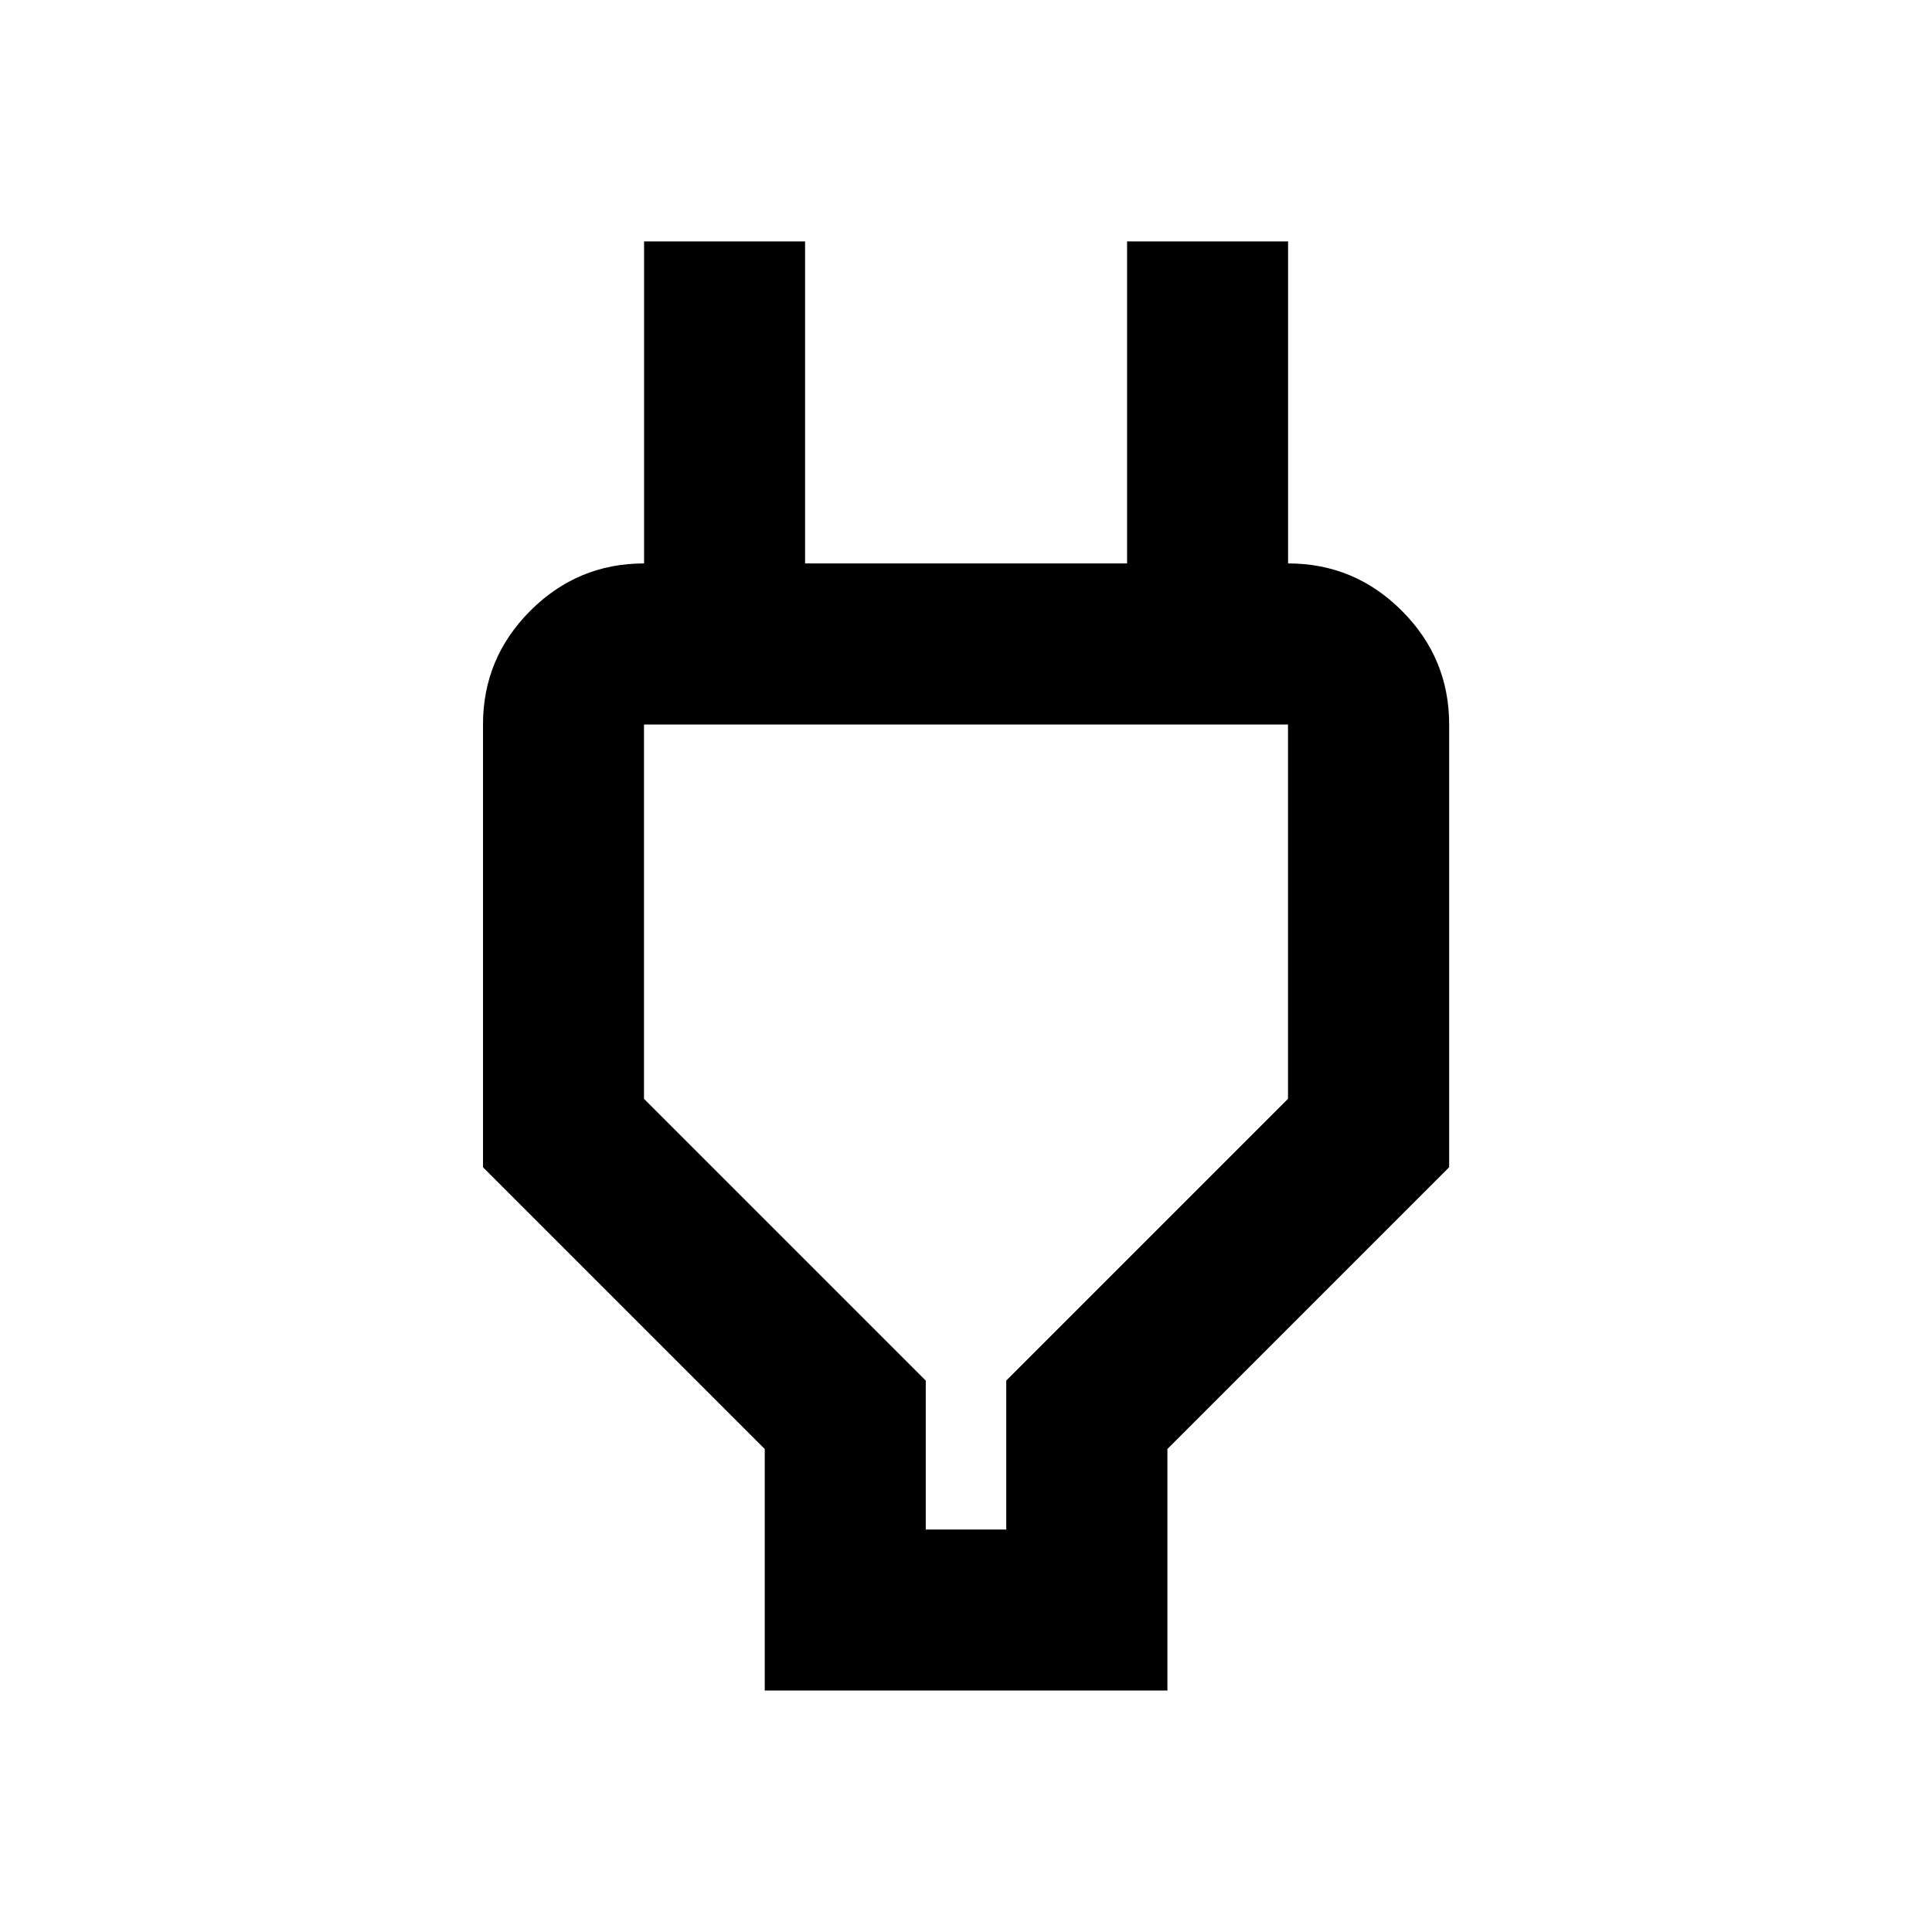
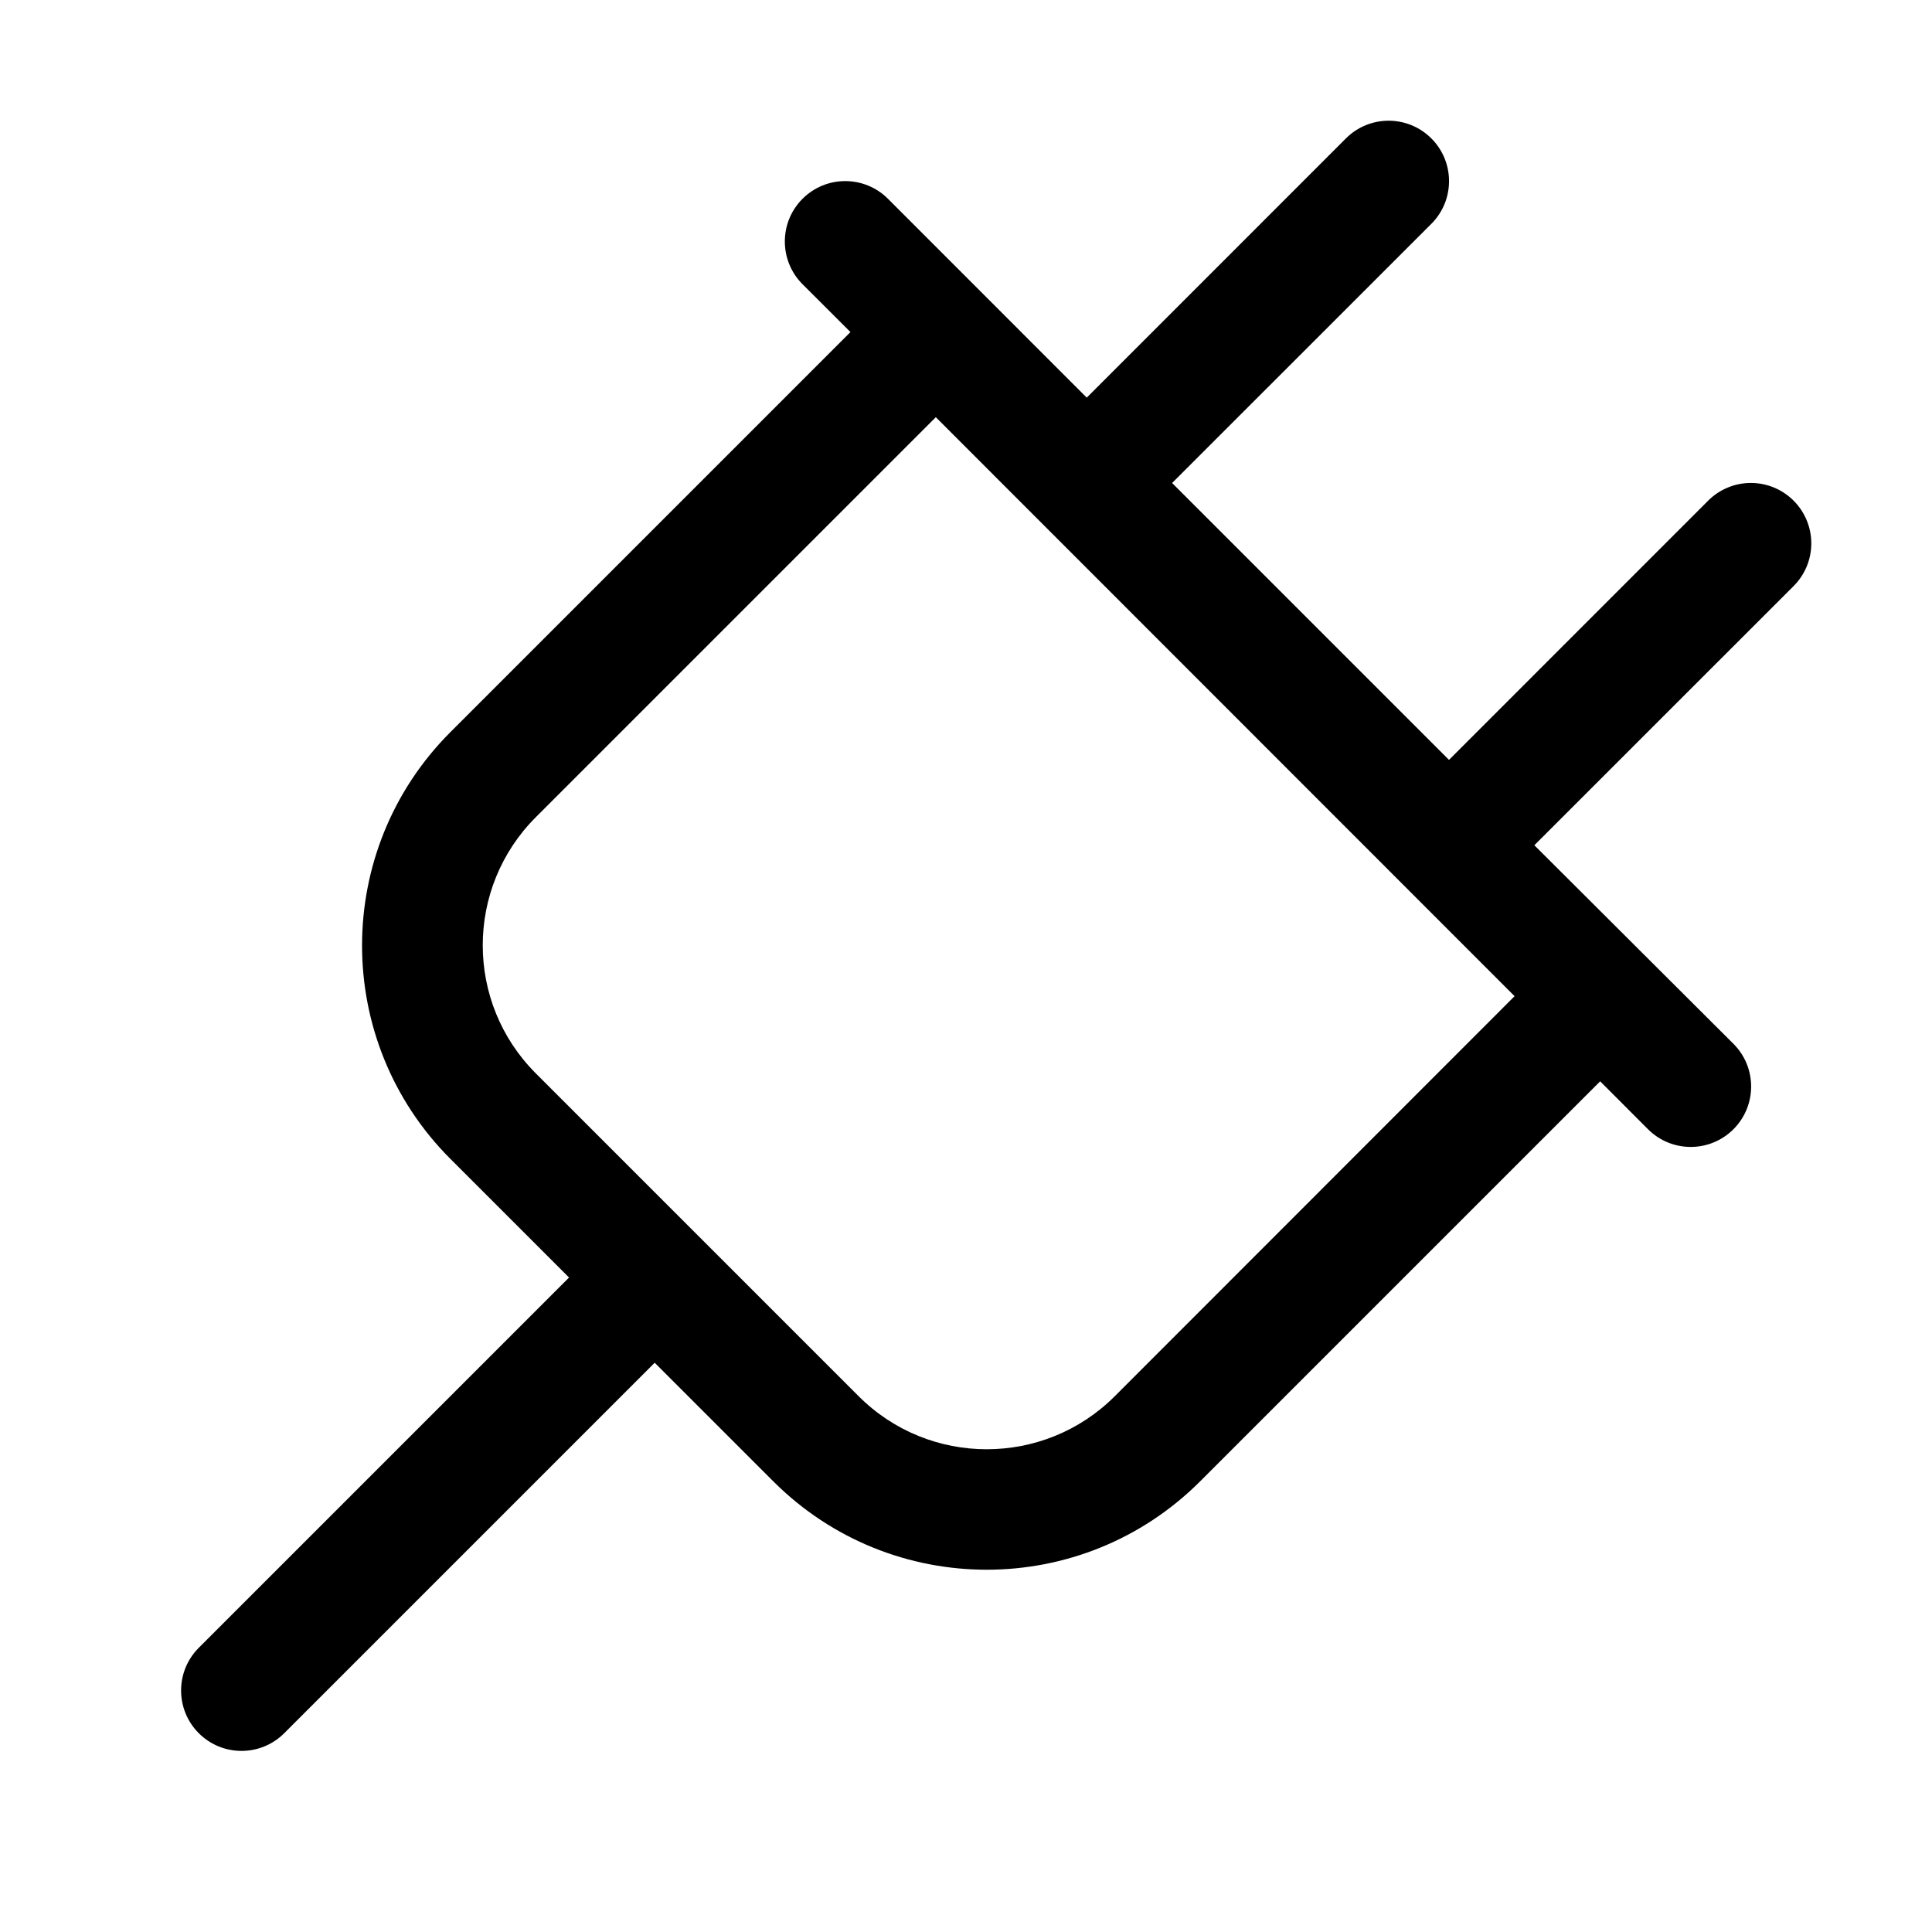
- <svg xmlns="http://www.w3.org/2000/svg" viewBox="0 0 24 24">
-   <path d="m11.5 19h1v-1.85l3.5-3.5v-4.65h-8v4.65l3.5 3.5zm-2 2v-3l-3.5-3.5v-5.5c0-.55.196-1.021.588-1.413s.863-.588 1.413-.588h1l-1 1v-5h2v4h4v-4h2v5l-1-1h1c.55 0 1.021.196 1.413.588s.588.863.588 1.413v5.5l-3.5 3.5v3z" />
+ <svg xmlns="http://www.w3.org/2000/svg" viewBox="0 0 24 24" fill="currentColor">
+   <g transform="scale(0.09375)">
+     <path d="M237.66,66.34a8,8,0,0,0-11.32,0L192,100.69,155.31,64l34.35-34.34a8,8,0,1,0-11.32-11.32L144,52.69,117.66,26.34a8,8,0,0,0-11.32,11.32L112.69,44l-53,53a40,40,0,0,0,0,56.57l15.71,15.71L26.34,218.34a8,8,0,0,0,11.32,11.32l49.09-49.09,15.71,15.71a40,40,0,0,0,56.57,0l53-53,6.34,6.35a8,8,0,0,0,11.32-11.32L203.31,112l34.35-34.34A8,8,0,0,0,237.66,66.34ZM147.72,185a24,24,0,0,1-33.95,0L71,142.23a24,24,0,0,1,0-33.95l53-53L200.69,132Z" />
+   </g>
</svg>
